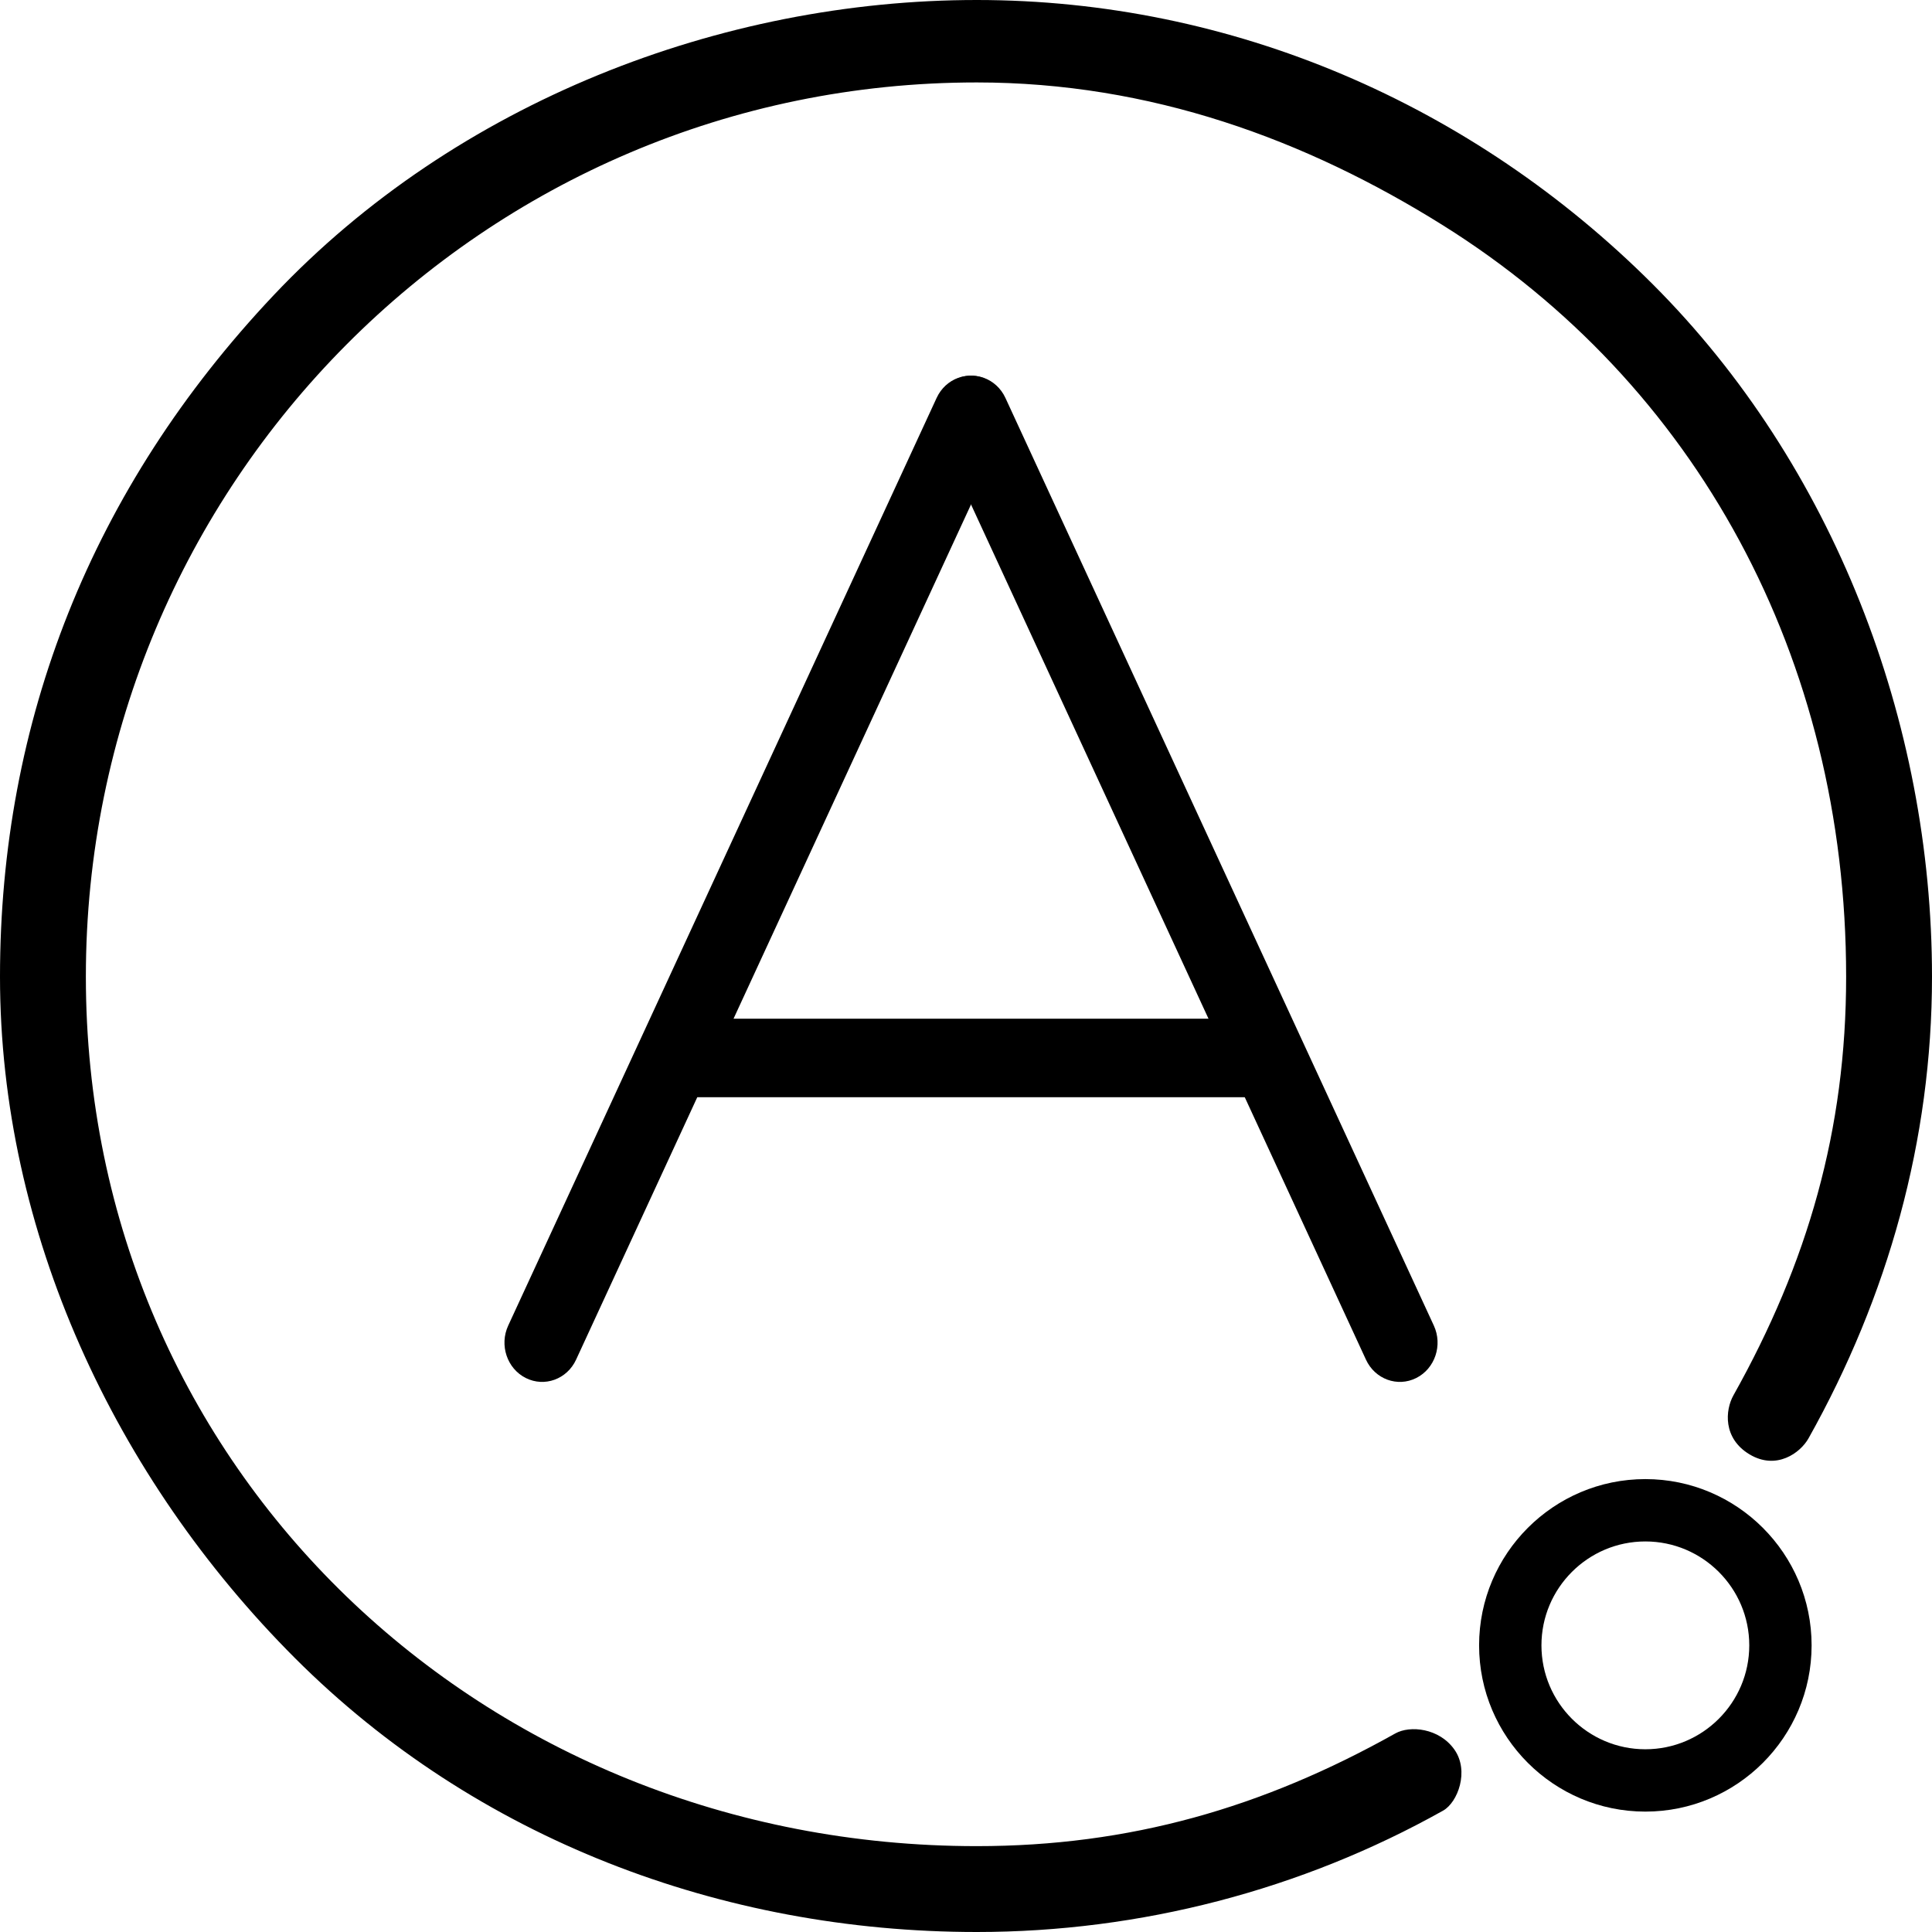
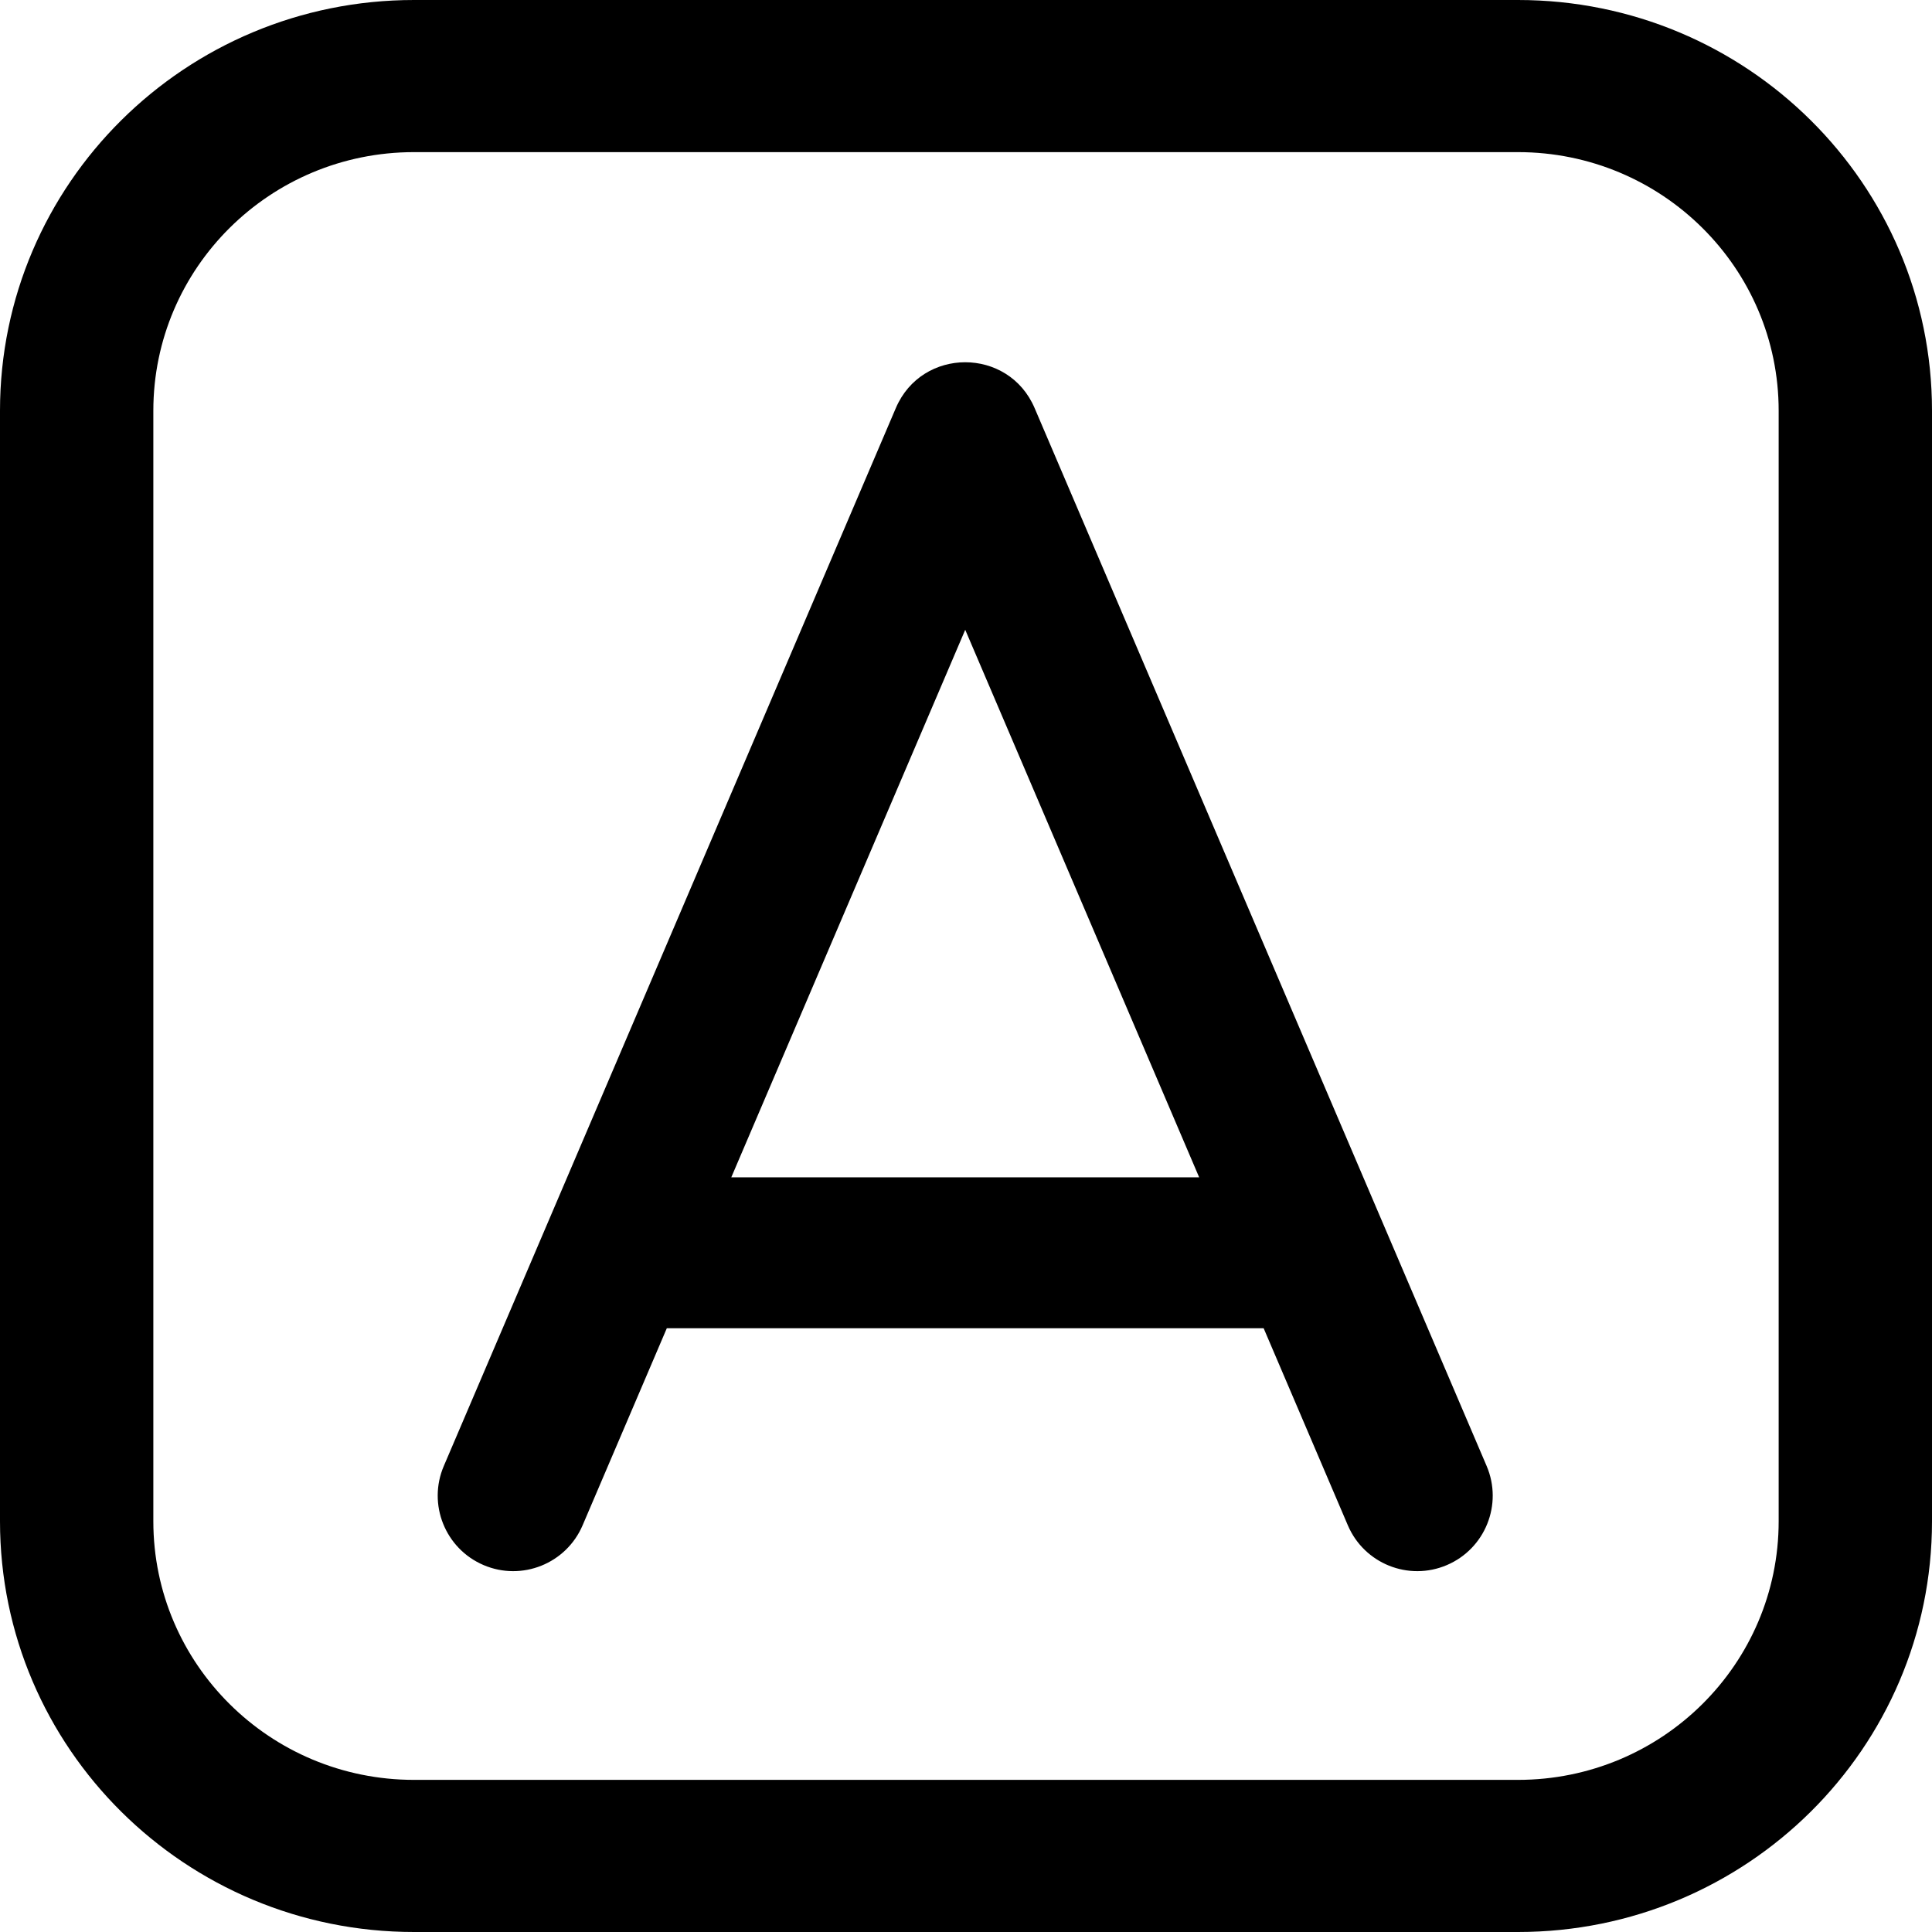
- <svg xmlns="http://www.w3.org/2000/svg" width="180px" height="180px" viewBox="0 0 180 180" version="1.1">
+ <svg xmlns="http://www.w3.org/2000/svg" width="128px" height="128px" viewBox="0 0 128 128" version="1.1">
  <defs />
  <g id="iconos" stroke="none" stroke-width="1" fill="none" fill-rule="evenodd">
-     <g id="apps">
-       <g id="solar-system" transform="translate(24, 9)" />
-       <g id="Group-4" fill="#000000">
-         <path d="M91,0 C67.226,0 42.5,9.5 25.5,27.5 C8.5,45.5 0,67.226 0,91 C0,114.774 10.691,137.688 27.5,154.5 C44.312,171.309 67.226,180 91,180 C106.223,180 121.248,176.089 134.45,168.692 C135.818,167.924 136.913,165 135.5,163 C134.087,161 131.369,160.732 130,161.5 C117.645,168.424 105.252,172 91,172 C45.058,172 8,136.942 8,91 C8,45.058 45.058,7.681 91,7.681 C107.177,7.681 121.654,12.99 134.45,21 C157.992,35.739 172,61.235 172,91 C172,105.252 168.427,117.641 161.5,130 C160.733,131.368 160.5,134 163,135.5 C165.5,137 167.733,135.369 168.5,134 C175.902,120.795 180,106.221 180,91 C180,67.226 170.809,43.312 154,26.5 C137.188,9.691 114.774,0 91,0 Z" id="Fill-3" />
-       </g>
-       <path d="M153.294,137.804 C144.751,137.804 137.804,144.751 137.804,153.294 C137.804,161.835 144.751,168.783 153.294,168.783 C161.835,168.783 168.783,161.835 168.783,153.294 C168.783,144.751 161.835,137.804 153.294,137.804 L153.294,137.804 Z M153.294,162.975 C147.954,162.975 143.613,158.632 143.613,153.294 C143.613,147.954 147.954,143.613 153.294,143.613 C158.632,143.613 162.975,147.954 162.975,153.294 C162.975,158.632 158.632,162.975 153.294,162.975 L153.294,162.975 Z" id="Fill-5" fill="#000000" />
-       <path d="M93.672,37.072 C92.831,35.252 90.734,34.486 88.988,35.363 C87.241,36.24 86.507,38.426 87.348,40.246 L127.264,126.677 C128.105,128.498 130.202,129.263 131.948,128.386 C133.694,127.51 134.428,125.324 133.588,123.503 L93.672,37.072 Z" id="Line" fill="#000000" />
-       <path d="M64.964,102.225 L53.672,126.677 C52.831,128.498 50.734,129.263 48.988,128.386 C47.241,127.51 46.507,125.324 47.348,123.503 L87.264,37.072 C88.105,35.252 90.202,34.486 91.948,35.363 C93.694,36.24 94.428,38.426 93.588,40.246 L68.343,94.908 L116.744,94.908 L120.253,94.908 L120.253,102.225 L116.744,102.225 L65.862,102.225 L64.964,102.225 L64.964,102.225 Z" id="Combined-Shape" fill="#000000" />
+     <g id="apps" fill-rule="nonzero" fill="#000000">
+       <path d="M27.429,10.079 C17.891,10.079 10.159,17.75 10.159,27.213 L10.159,100.787 C10.159,110.25 17.891,117.921 27.429,117.921 L100.571,117.921 C110.109,117.921 117.841,110.25 117.841,100.787 L117.841,27.213 C117.841,17.75 110.109,10.079 100.571,10.079 L27.429,10.079 Z M27.429,0 L100.571,0 C115.72,-3.24499832e-15 128,12.183 128,27.213 L128,100.787 C128,115.817 115.72,128 100.571,128 L27.429,128 C12.28,128 2.25569122e-15,115.817 0,100.787 L0,27.213 C-2.25569122e-15,12.183 12.28,3.35689481e-15 27.429,0 Z" id="Rectangle-27" />
+       <path d="M48.45,78 L79.447,78 L63.949,41.726 L48.45,78 Z M44.178,88 L38.599,101.056 C37.514,103.596 34.576,104.775 32.037,103.69 C29.497,102.605 28.318,99.667 29.403,97.127 L59.351,27.036 C61.08,22.988 66.817,22.988 68.546,27.036 L98.494,97.127 C99.579,99.667 98.4,102.605 95.86,103.69 C93.321,104.775 90.383,103.596 89.298,101.056 L83.72,88 L44.178,88 Z" id="Combined-Shape" />
    </g>
  </g>
</svg>
